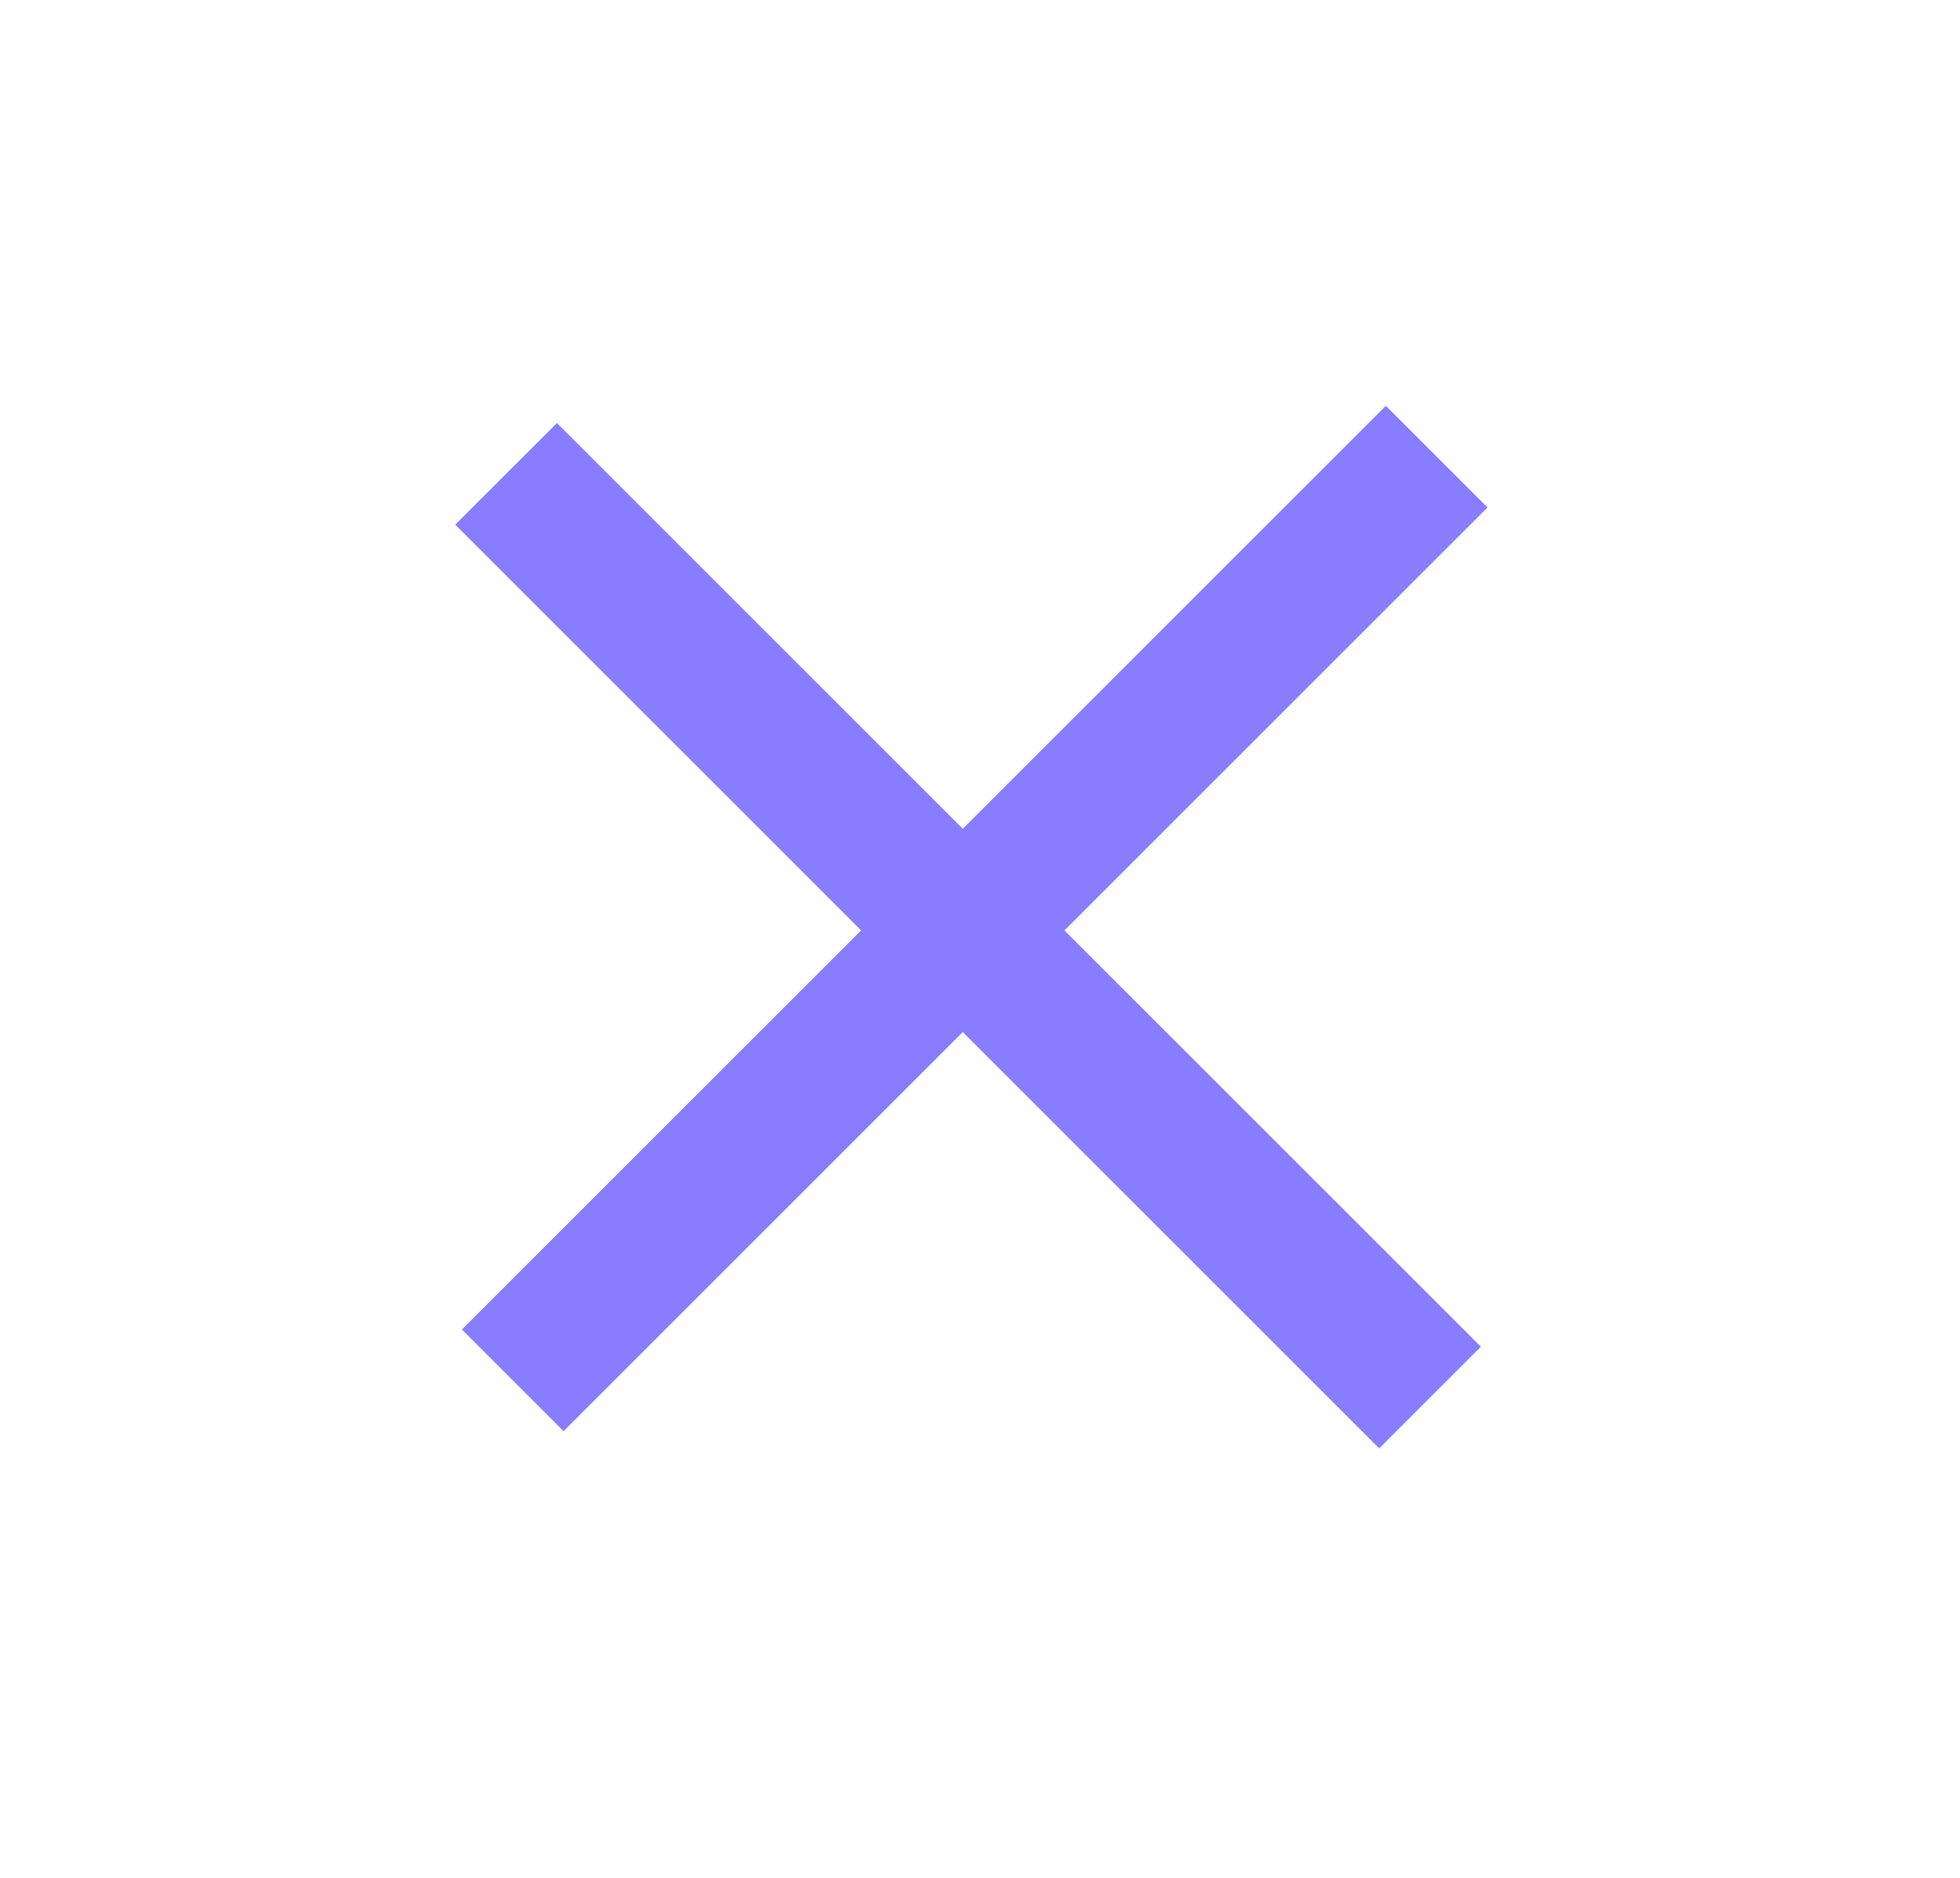
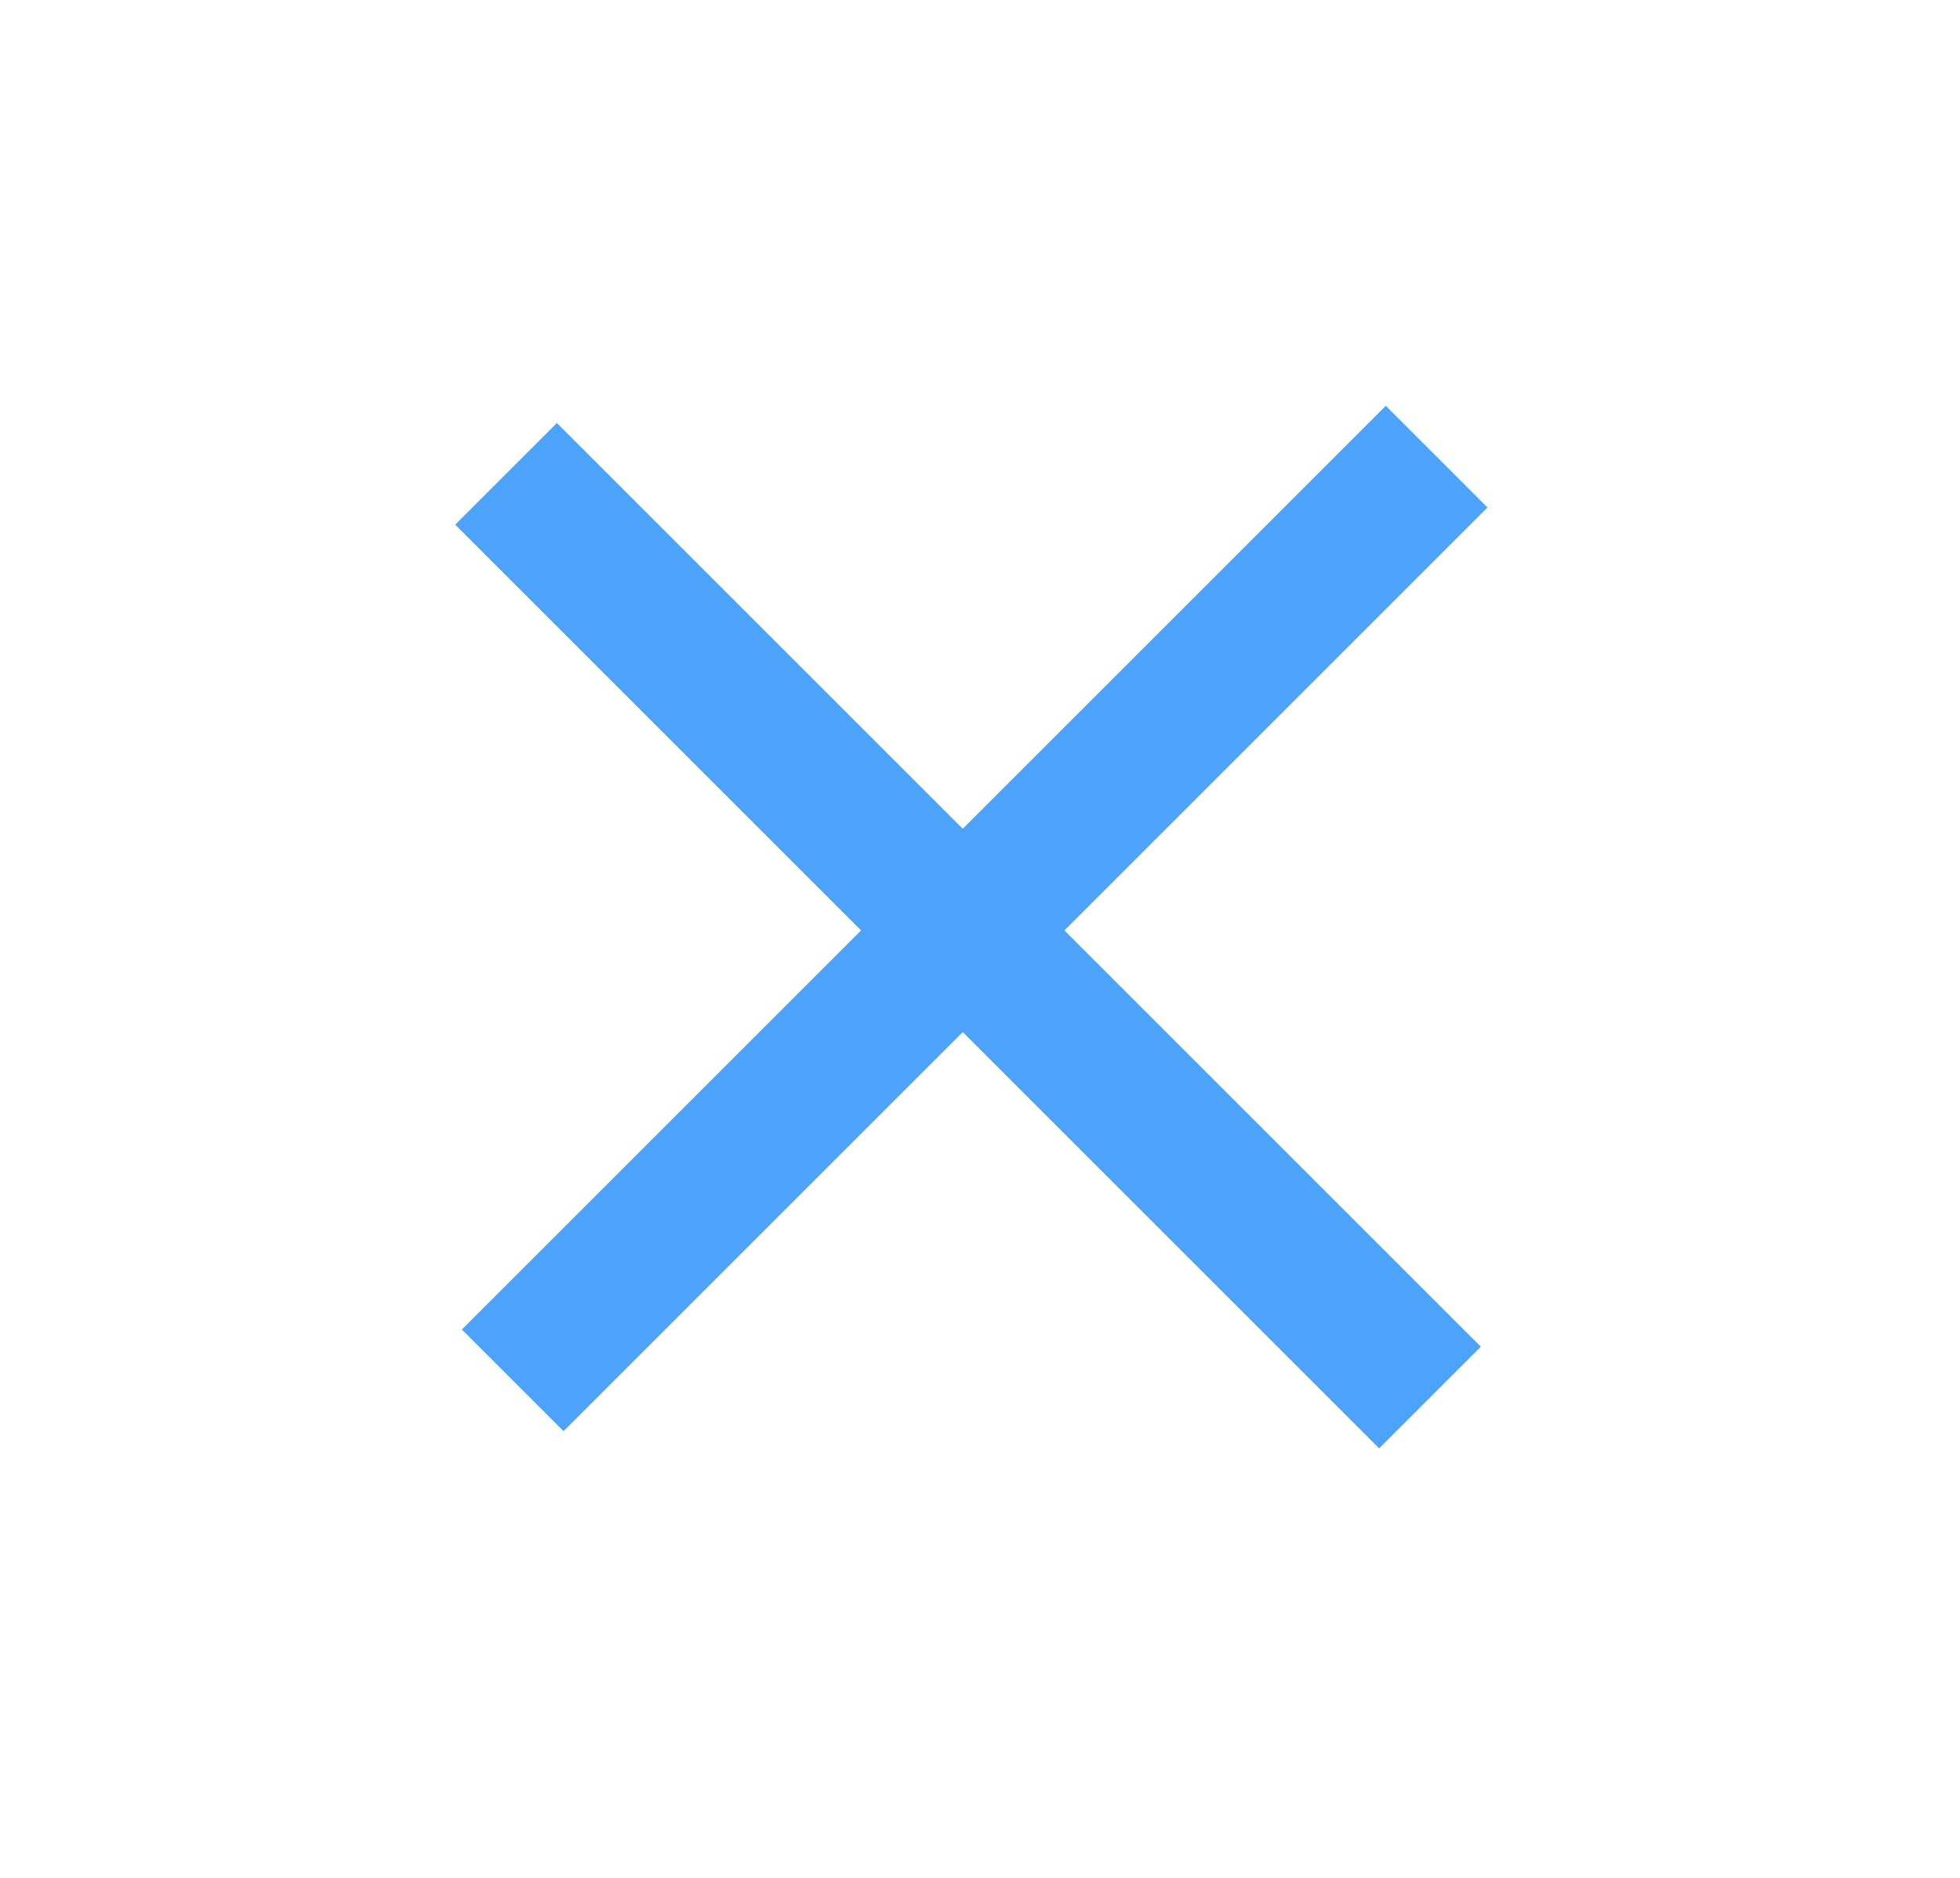
<svg xmlns="http://www.w3.org/2000/svg" viewBox="0 0 24 23">
-   <polygon fill="#887DFF" points="130.028 7.314 131.789 7.314 131.789 14.64 139 14.64 139 16.401 131.789 16.401 131.789 23.314 130.028 23.314 130.028 16.401 123 16.401 123 14.64 130.028 14.64" transform="rotate(45 76.328 -130.332)" />
+   <polygon fill="#4da3fa" points="130.028 7.314 131.789 7.314 131.789 14.64 139 14.64 139 16.401 131.789 16.401 131.789 23.314 130.028 23.314 130.028 16.401 123 16.401 123 14.64 130.028 14.64" transform="rotate(45 76.328 -130.332)" />
</svg>
